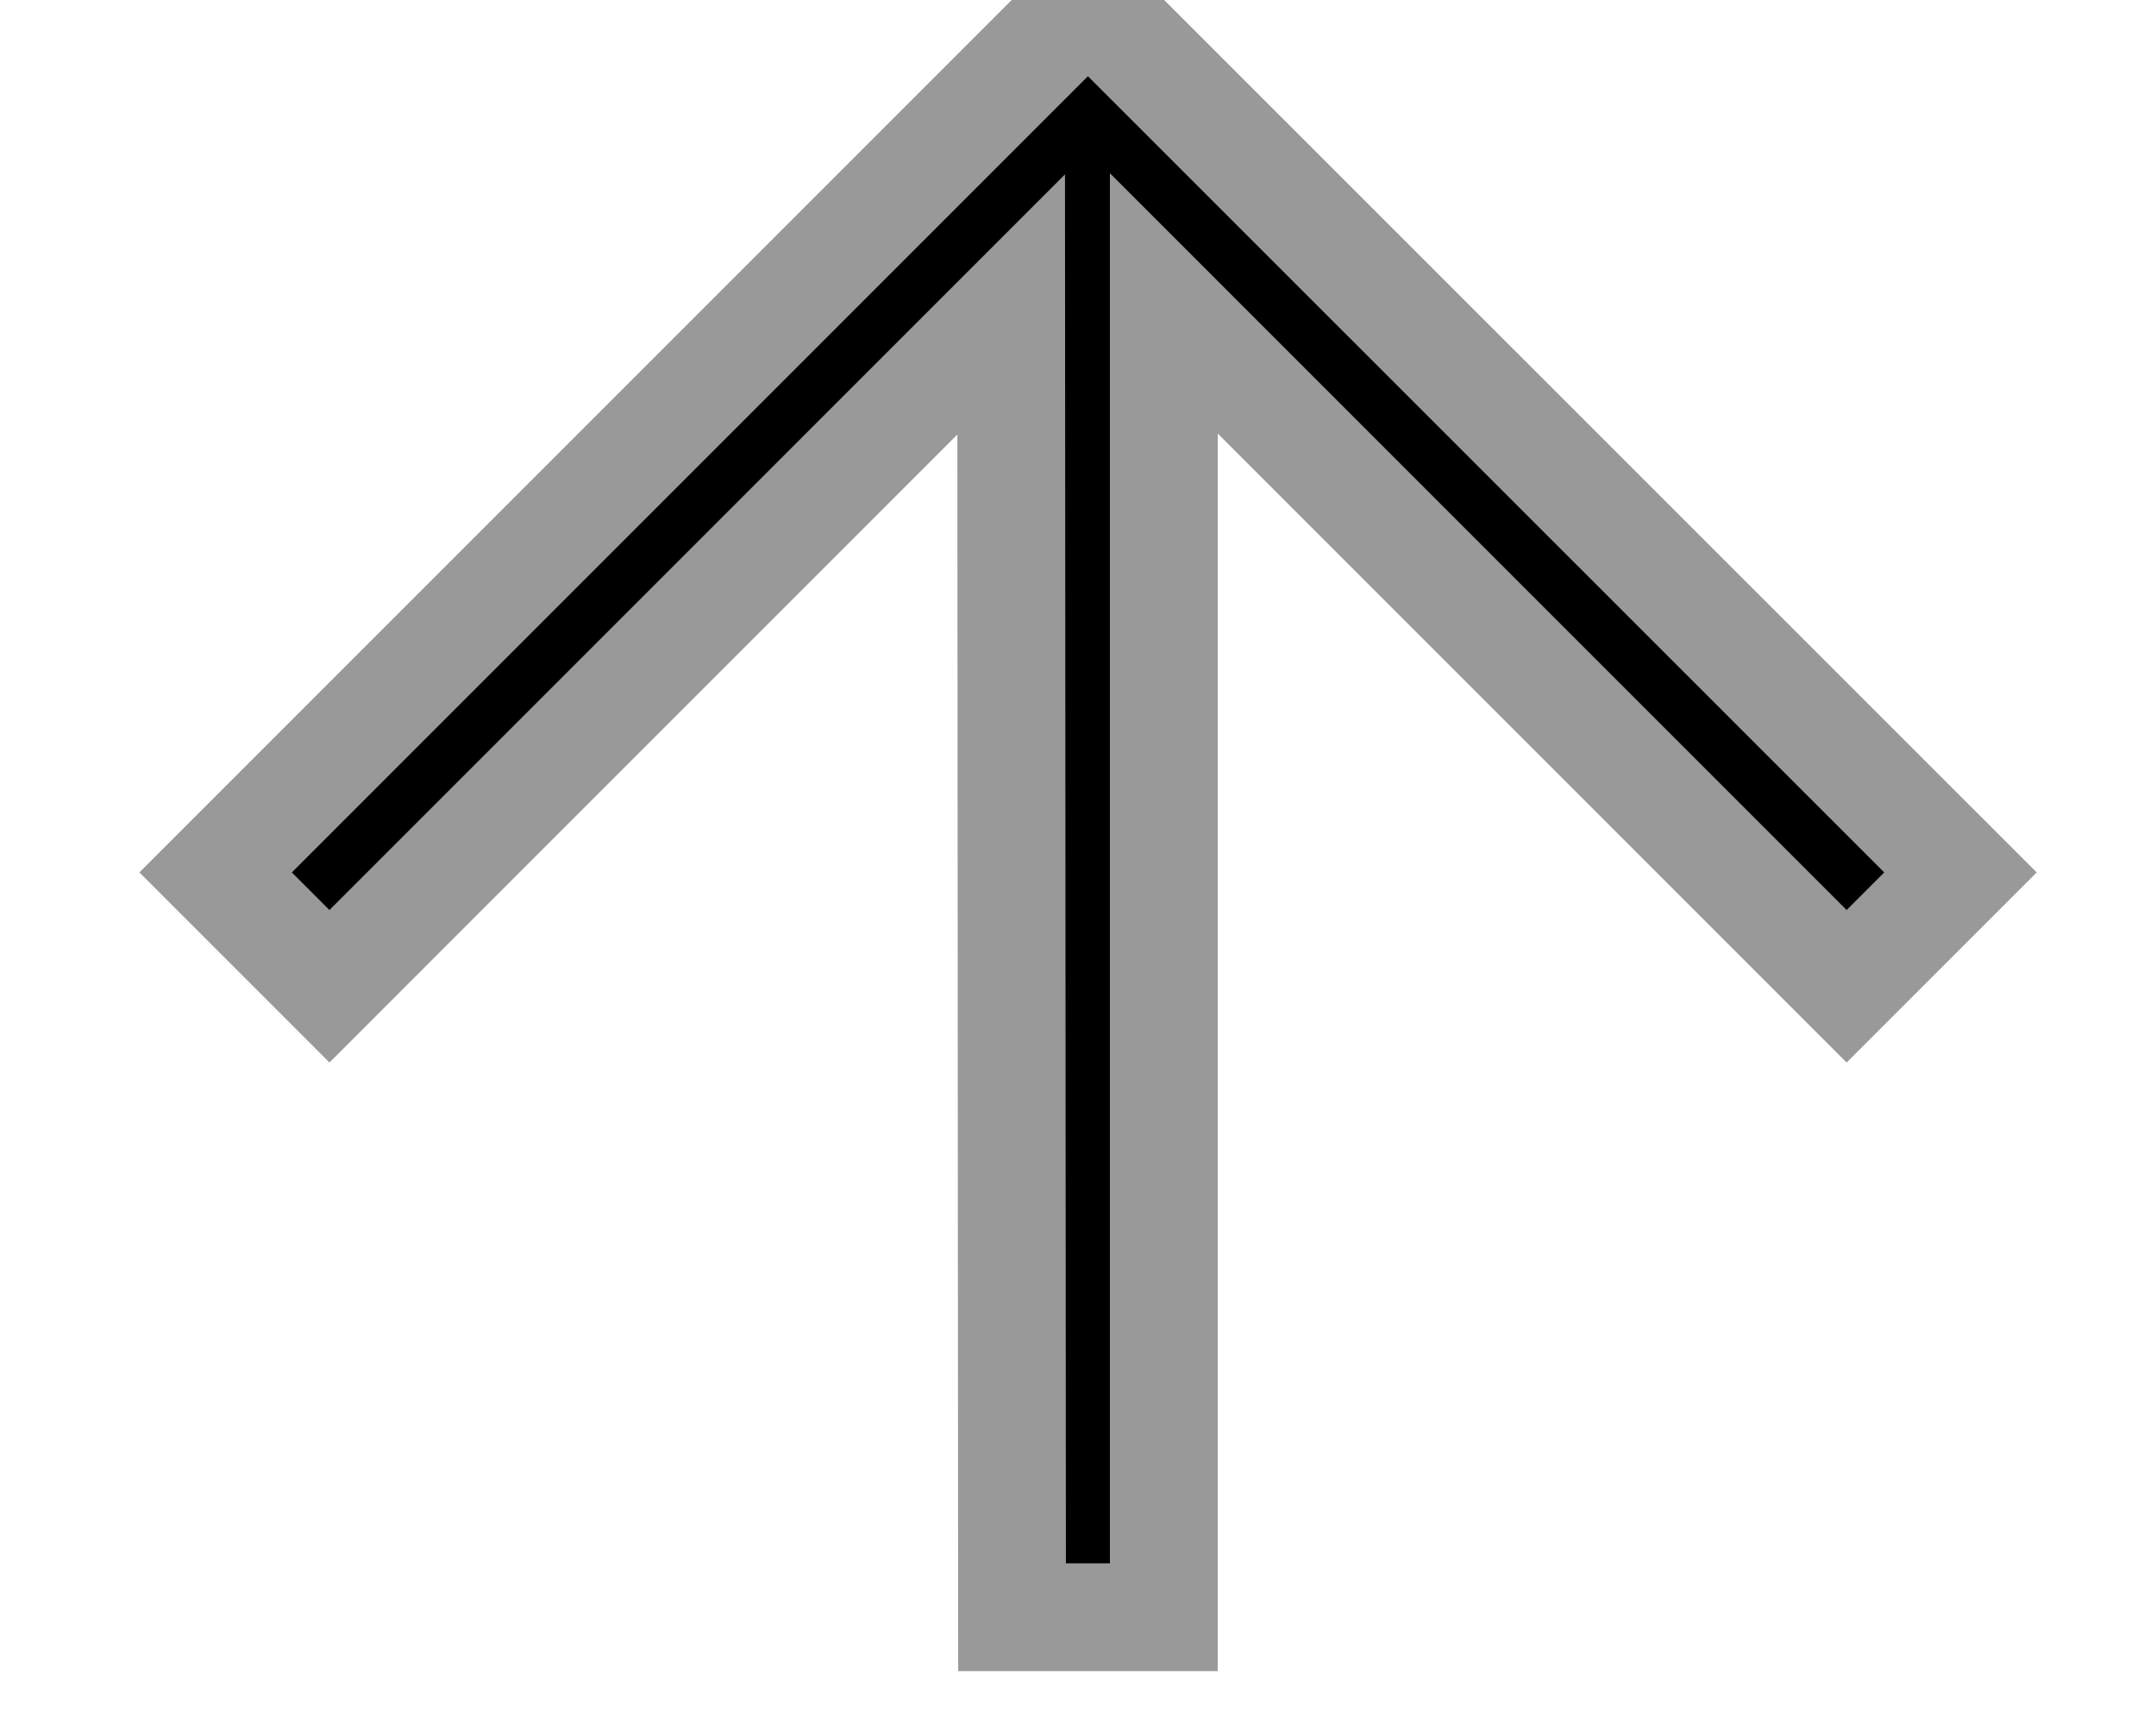
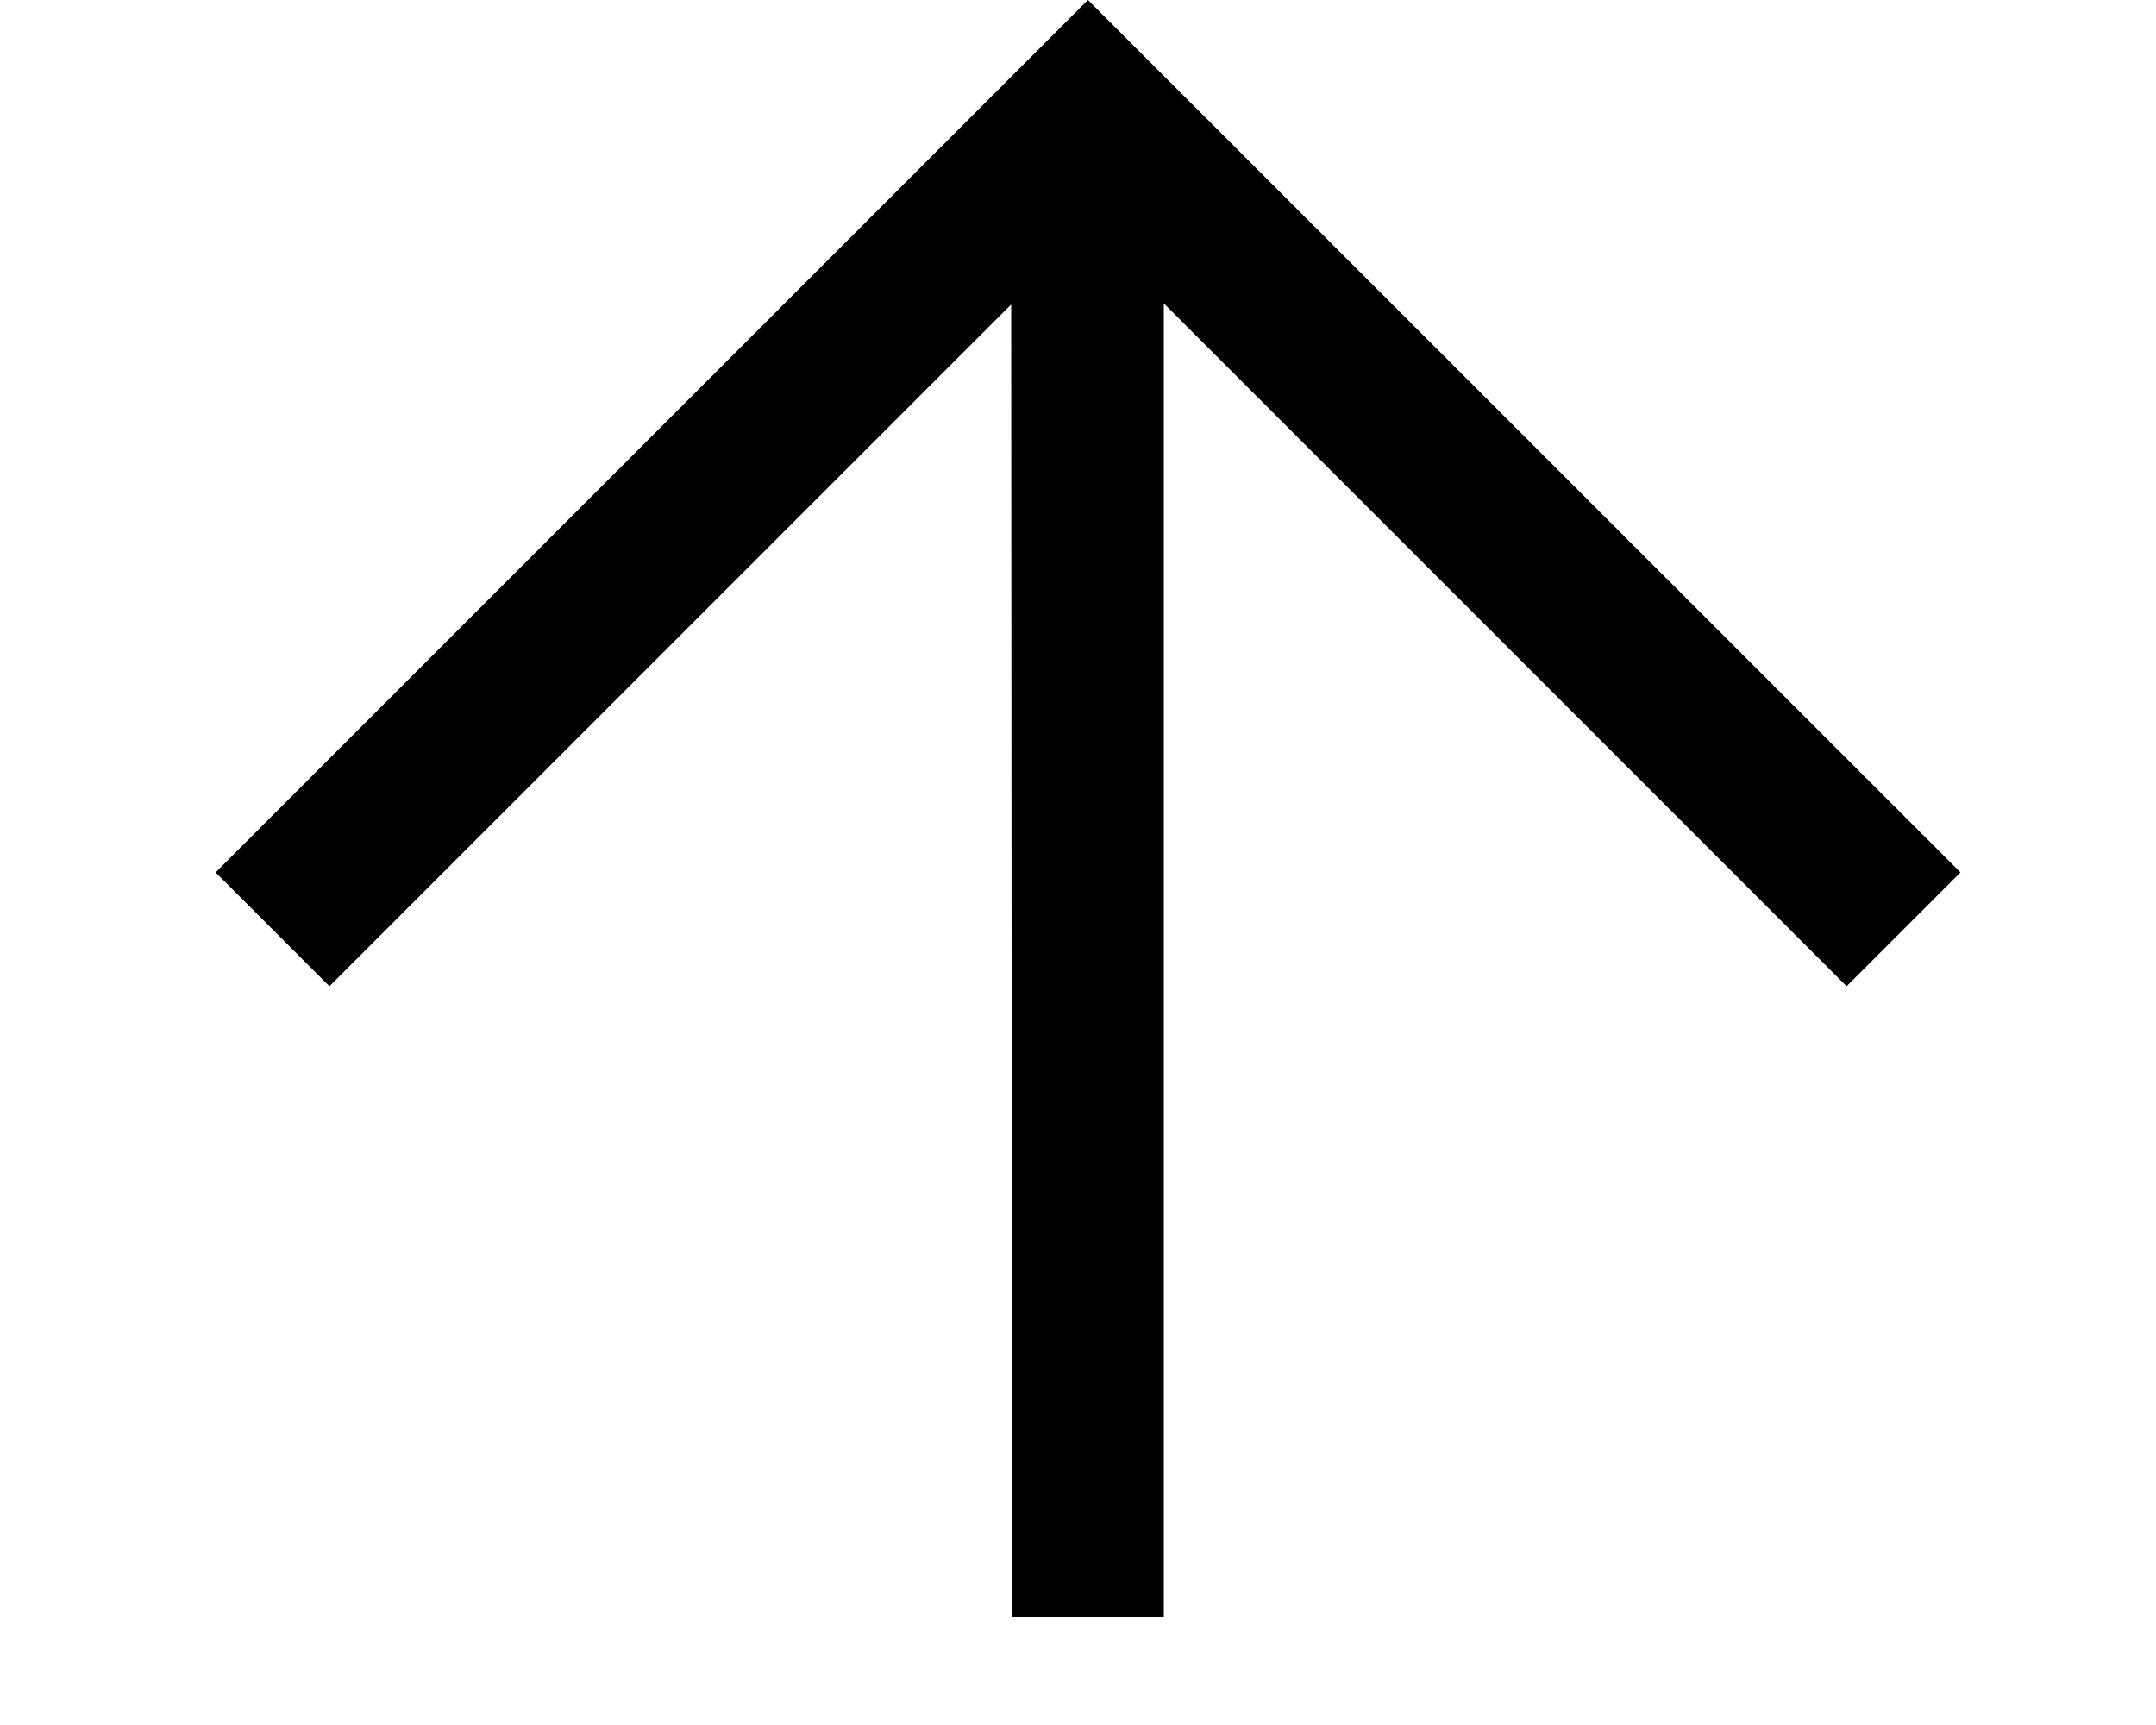
<svg xmlns="http://www.w3.org/2000/svg" width="10" height="8" viewBox="0 0 10 8">
-   <path d="M4.69 1.412L1.528 4.574 1 4.046 5.046 0l4.047 4.046-.528.528-3.167-3.167V7.5h-.704L4.69 1.412z" stroke-width=".5" stroke="#999" />
+   <path d="M4.69 1.412L1.528 4.574 1 4.046 5.046 0l4.047 4.046-.528.528-3.167-3.167V7.5h-.704L4.69 1.412z" stroke-width=".5" />
</svg>
